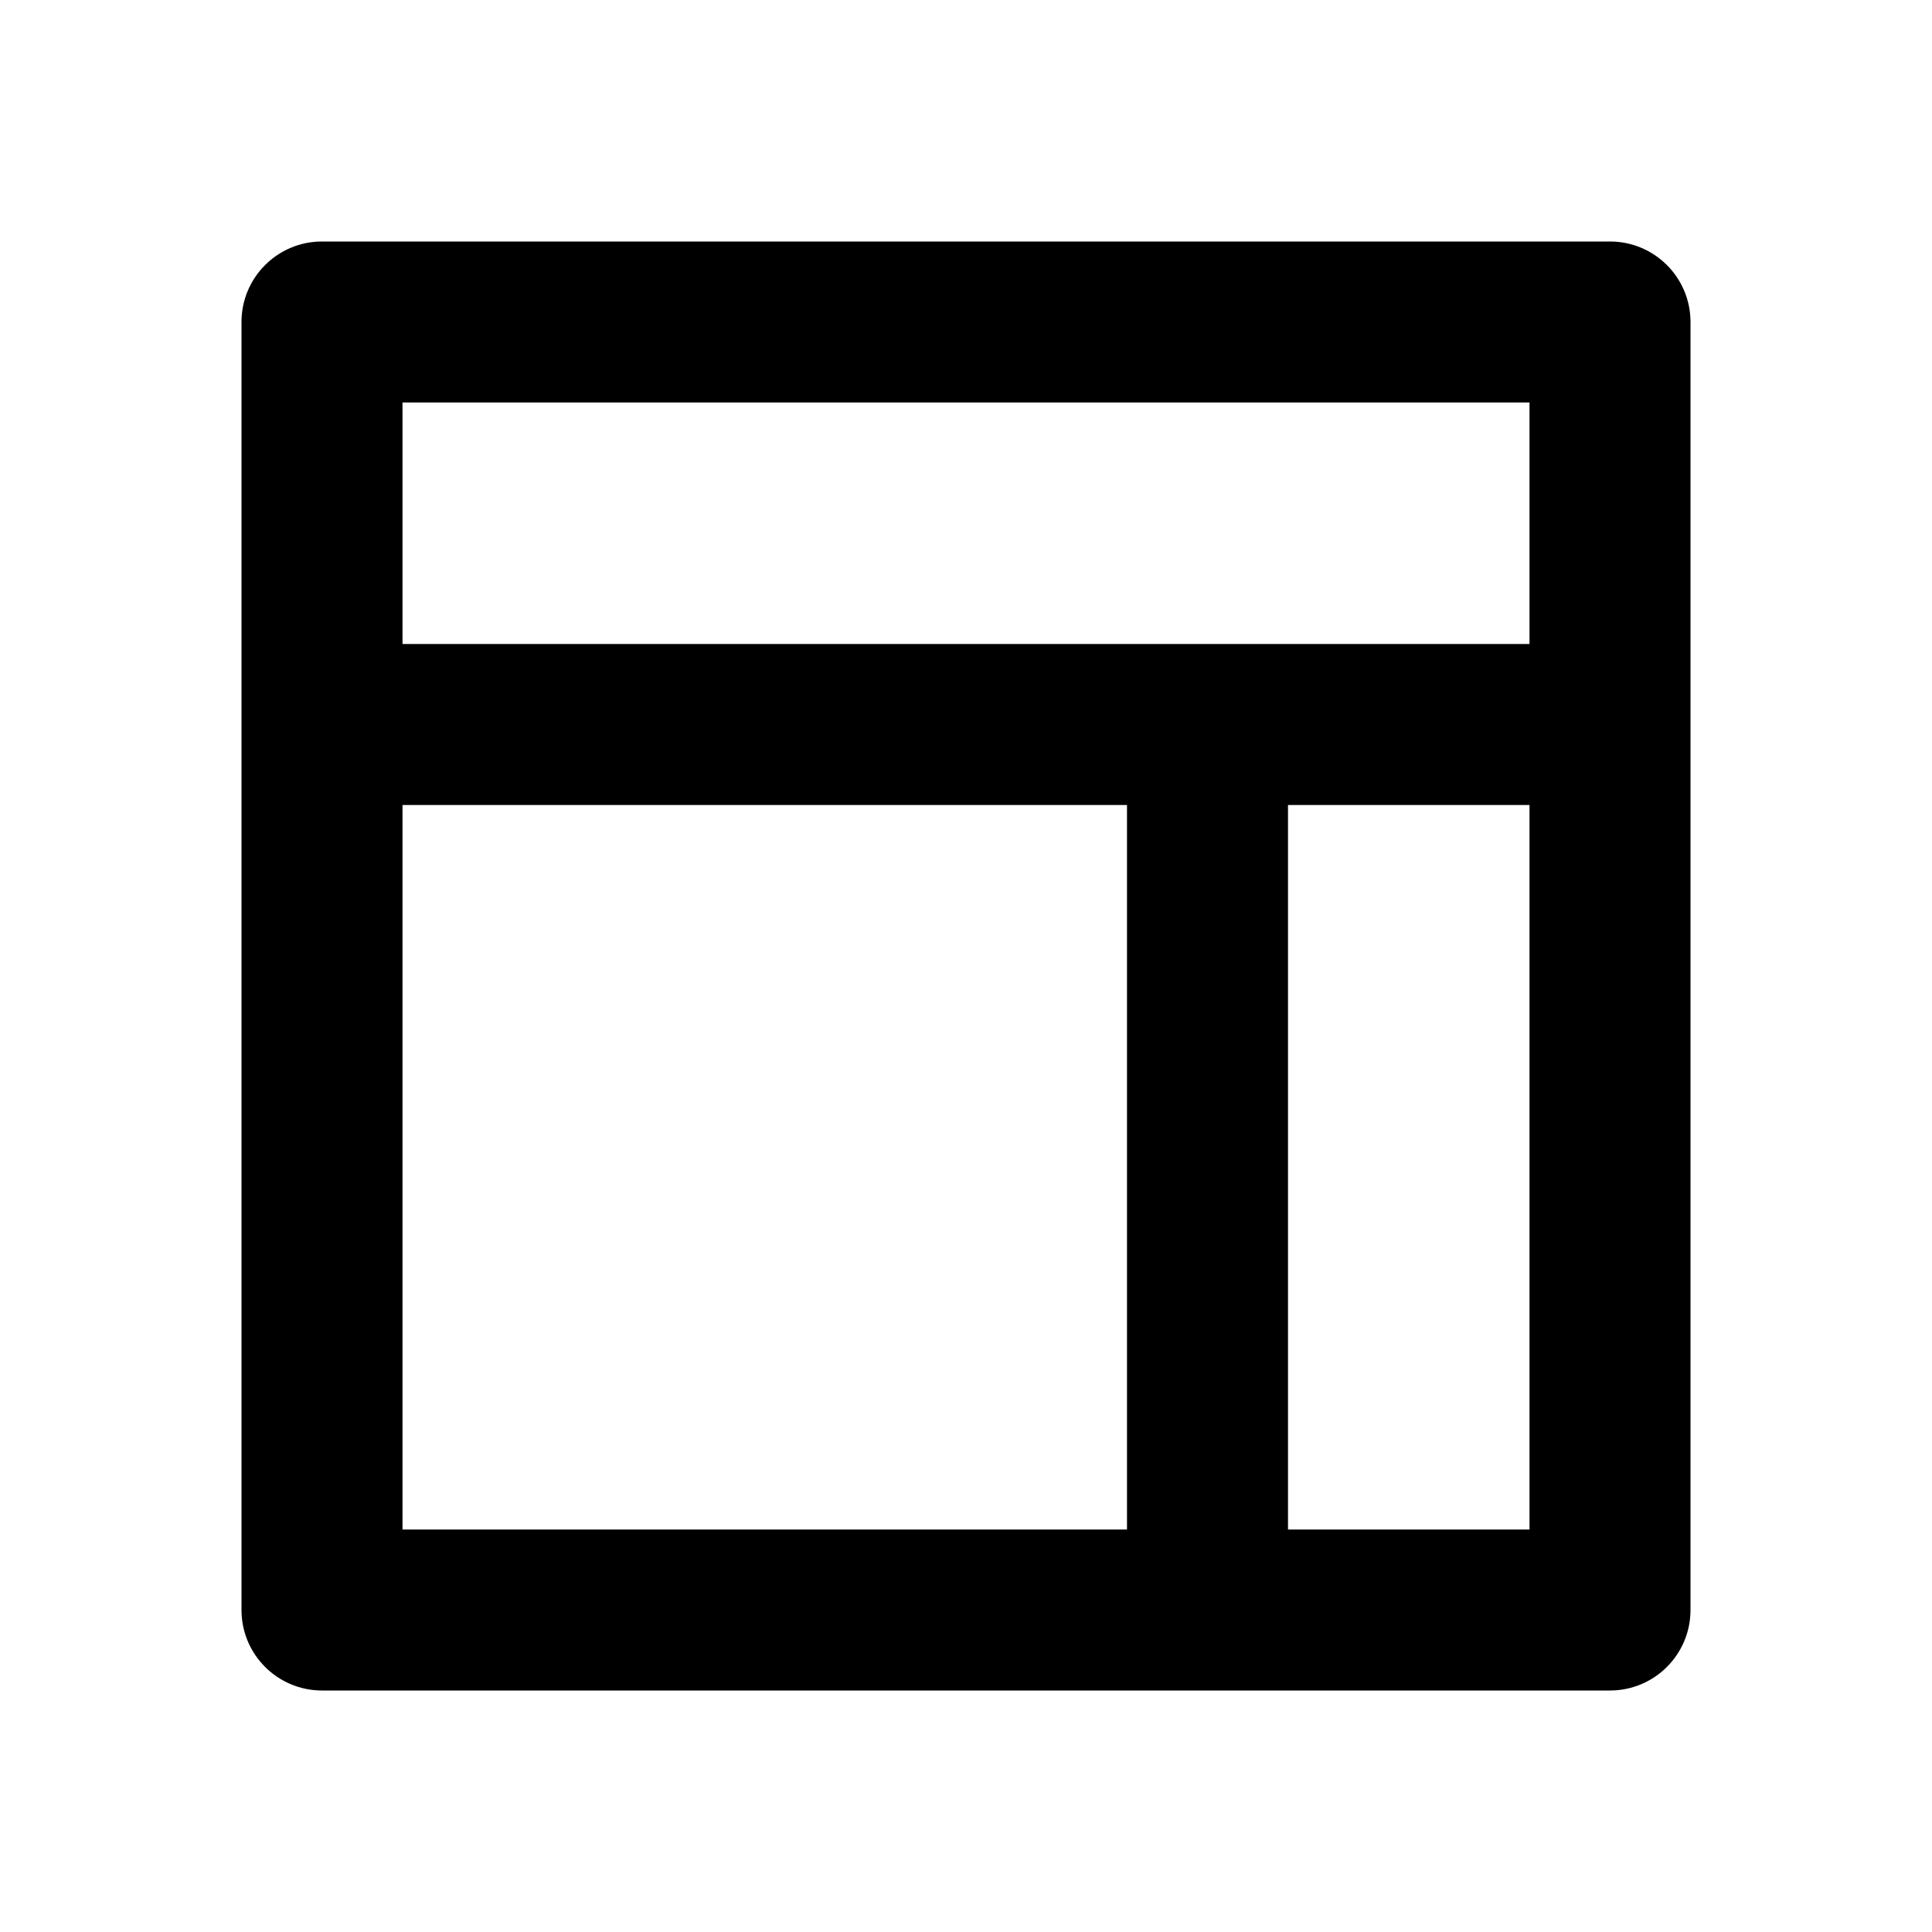
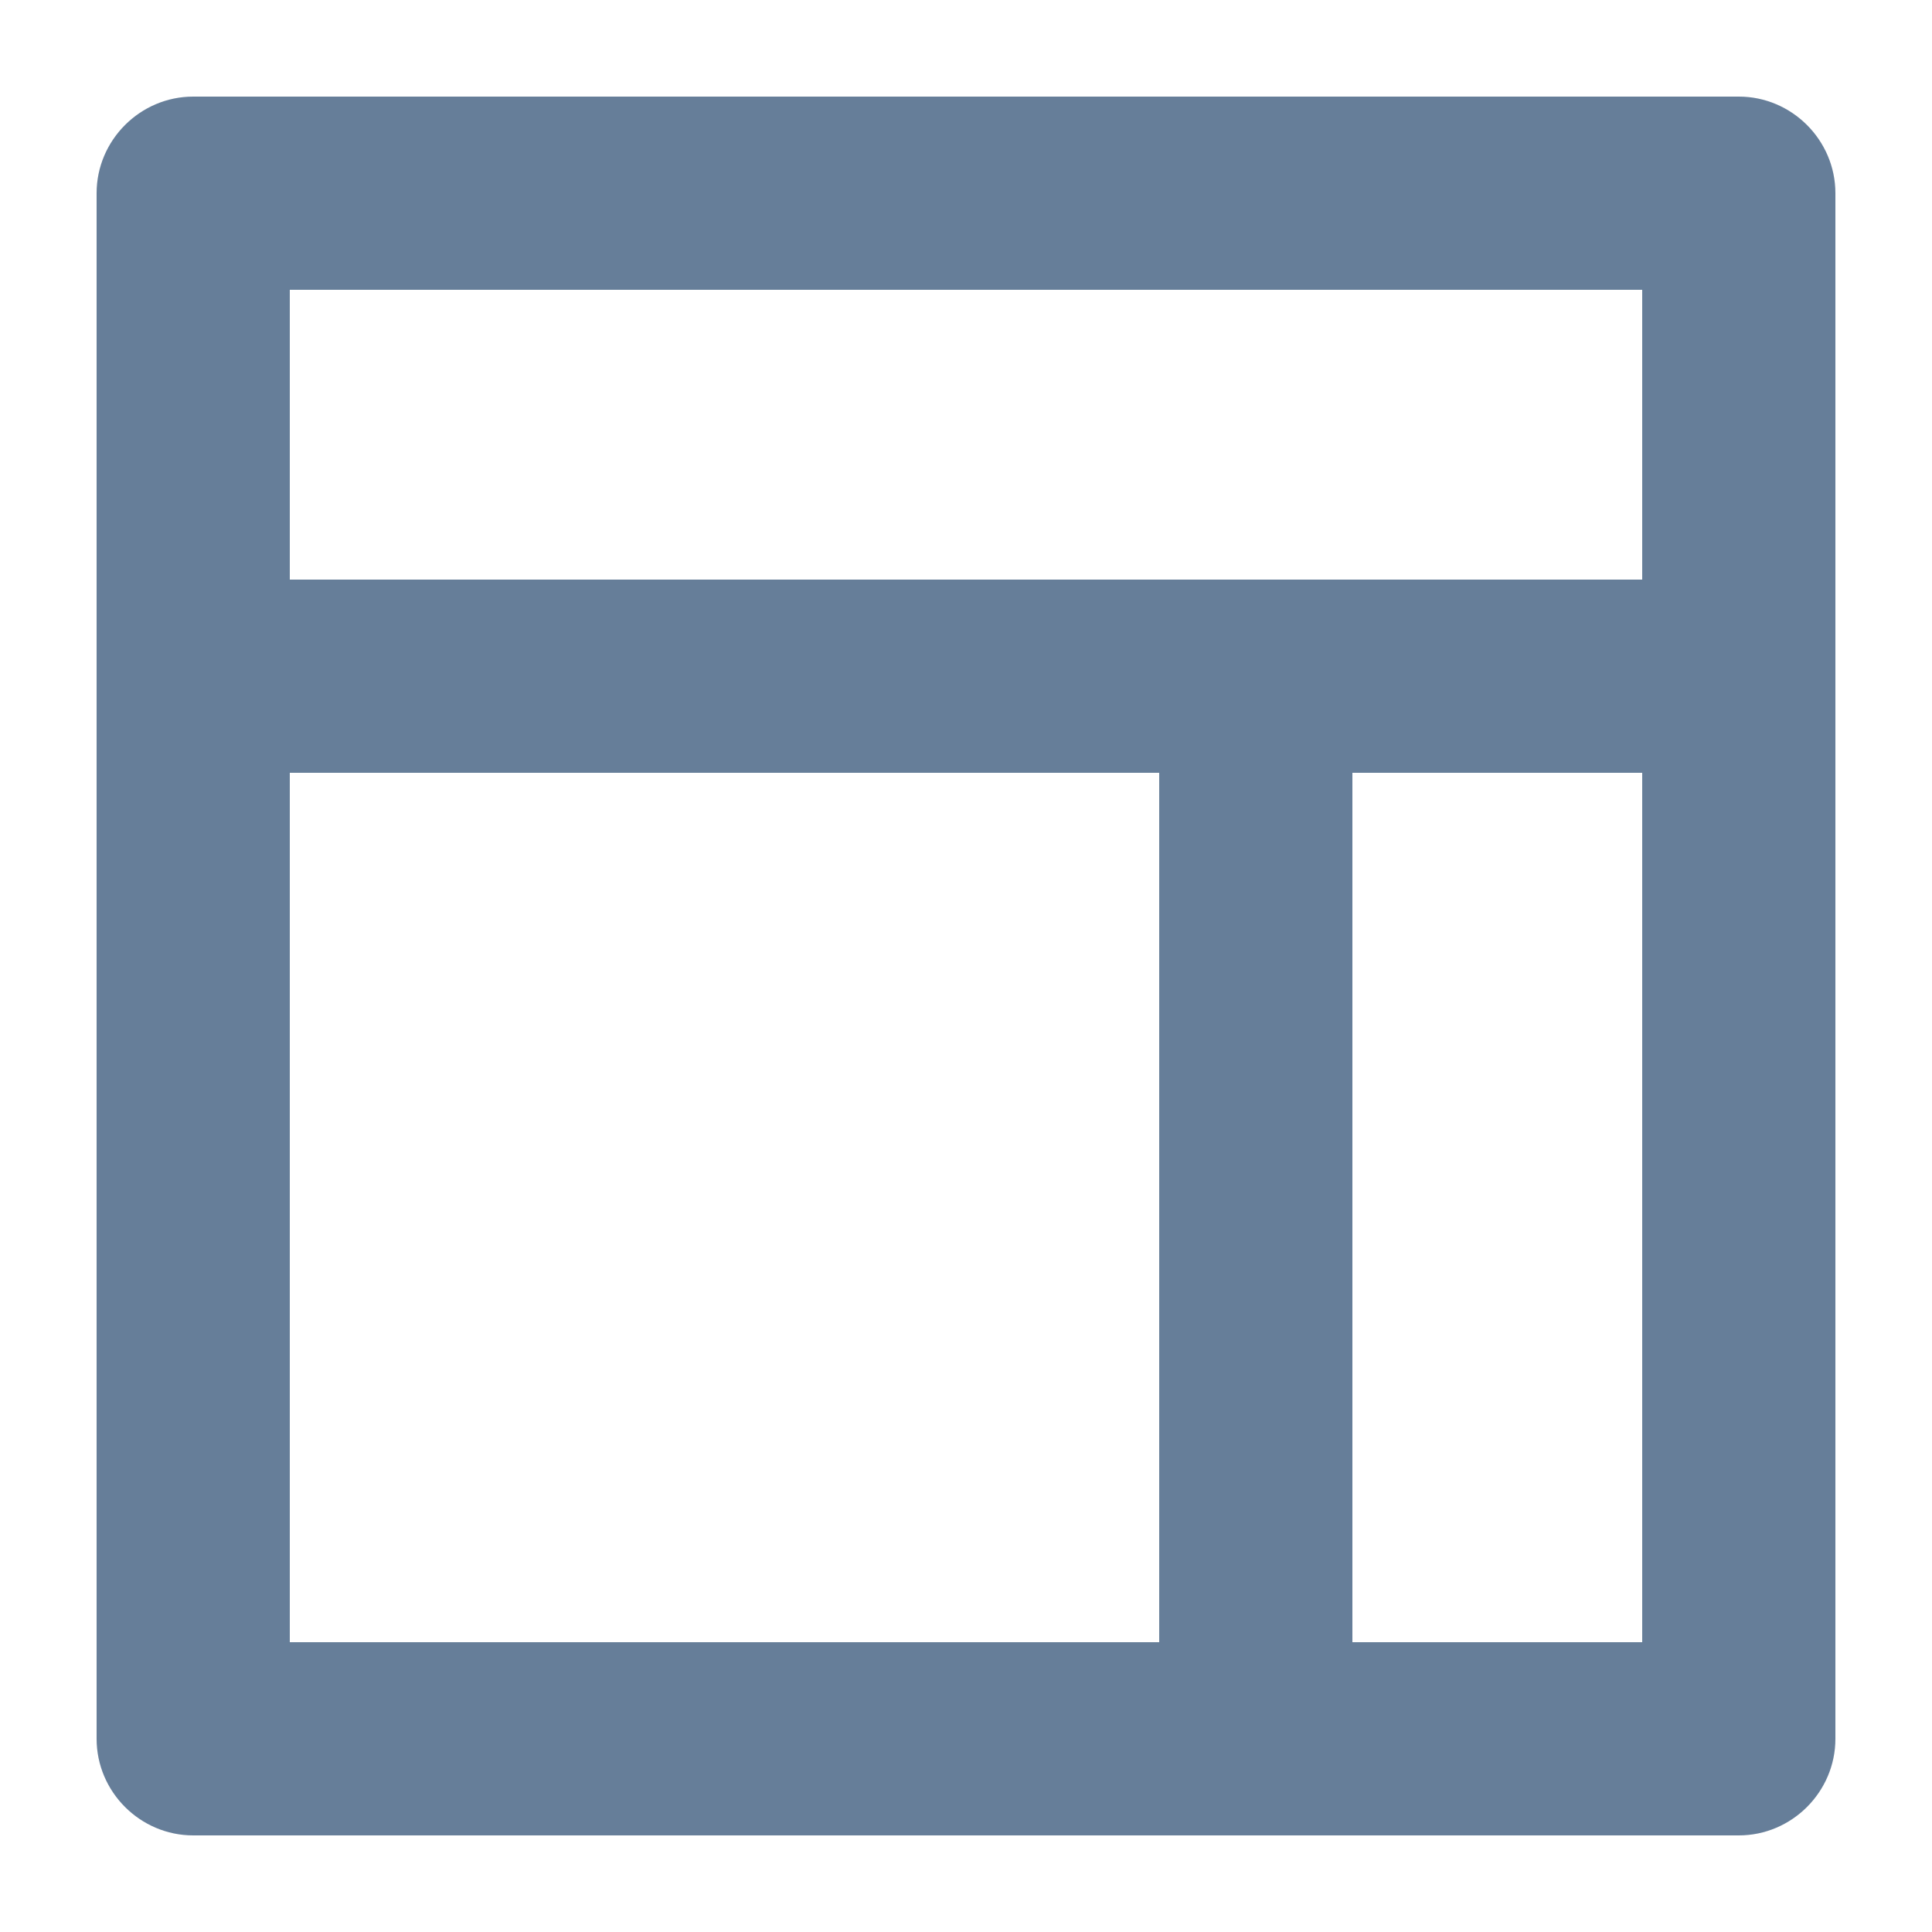
- <svg xmlns="http://www.w3.org/2000/svg" viewBox="0 0 24 24">
-   <g>
-     <path fill="none" d="M0 0h24v24H0z" />
-     <path d="M5 8h14V5H5v3zm9 11v-9H5v9h9zm2 0h3v-9h-3v9zM4 3h16a1 1 0 0 1 1 1v16a1 1 0 0 1-1 1H4a1 1 0 0 1-1-1V4a1 1 0 0 1 1-1z" />
-   </g>
+ <svg xmlns="http://www.w3.org/2000/svg" clip-rule="evenodd" fill-rule="evenodd" stroke-linejoin="round" stroke-miterlimit="2" viewBox="0 0 20 20">
+   <path d="m3 6h14v-3h-14zm9 11v-9h-9v9zm2 0h3v-9h-3zm-12-16h16c.549 0 1 .451 1 1v16c0 .549-.451 1-1 1h-16c-.549 0-1-.451-1-1v-16c0-.549.451-1 1-1z" fill="#667e99" fill-rule="nonzero" />
</svg>
